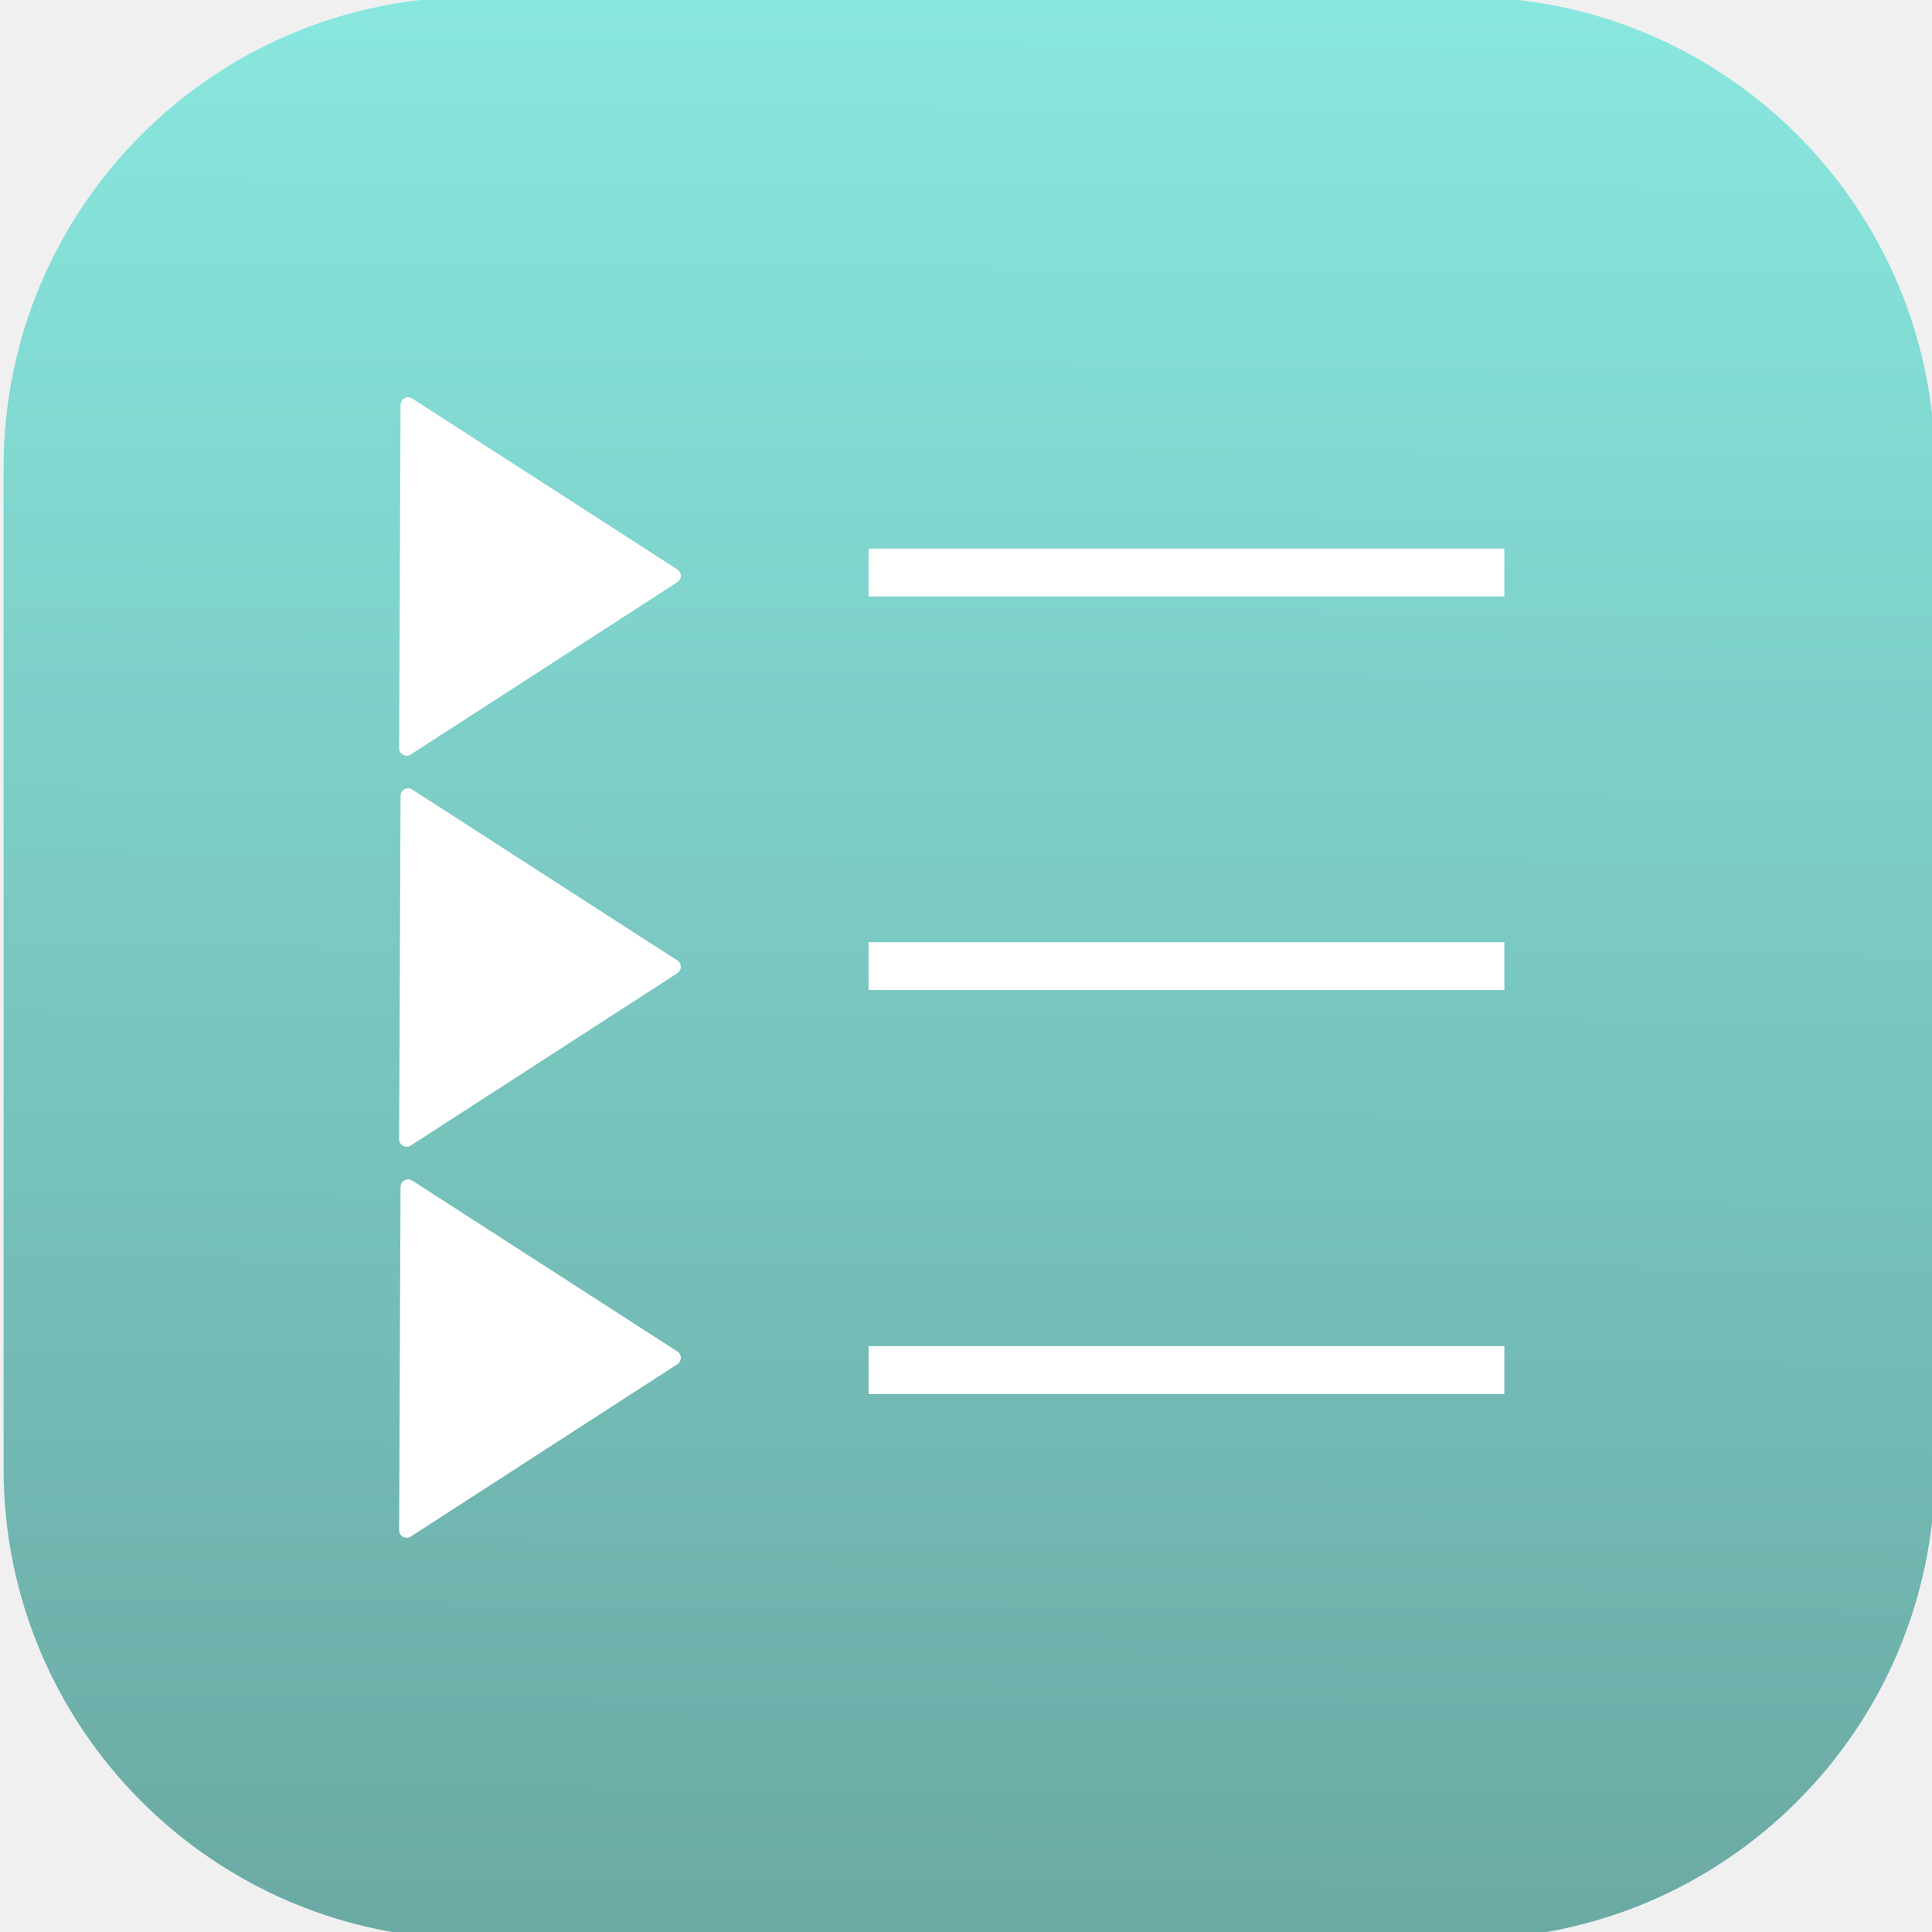
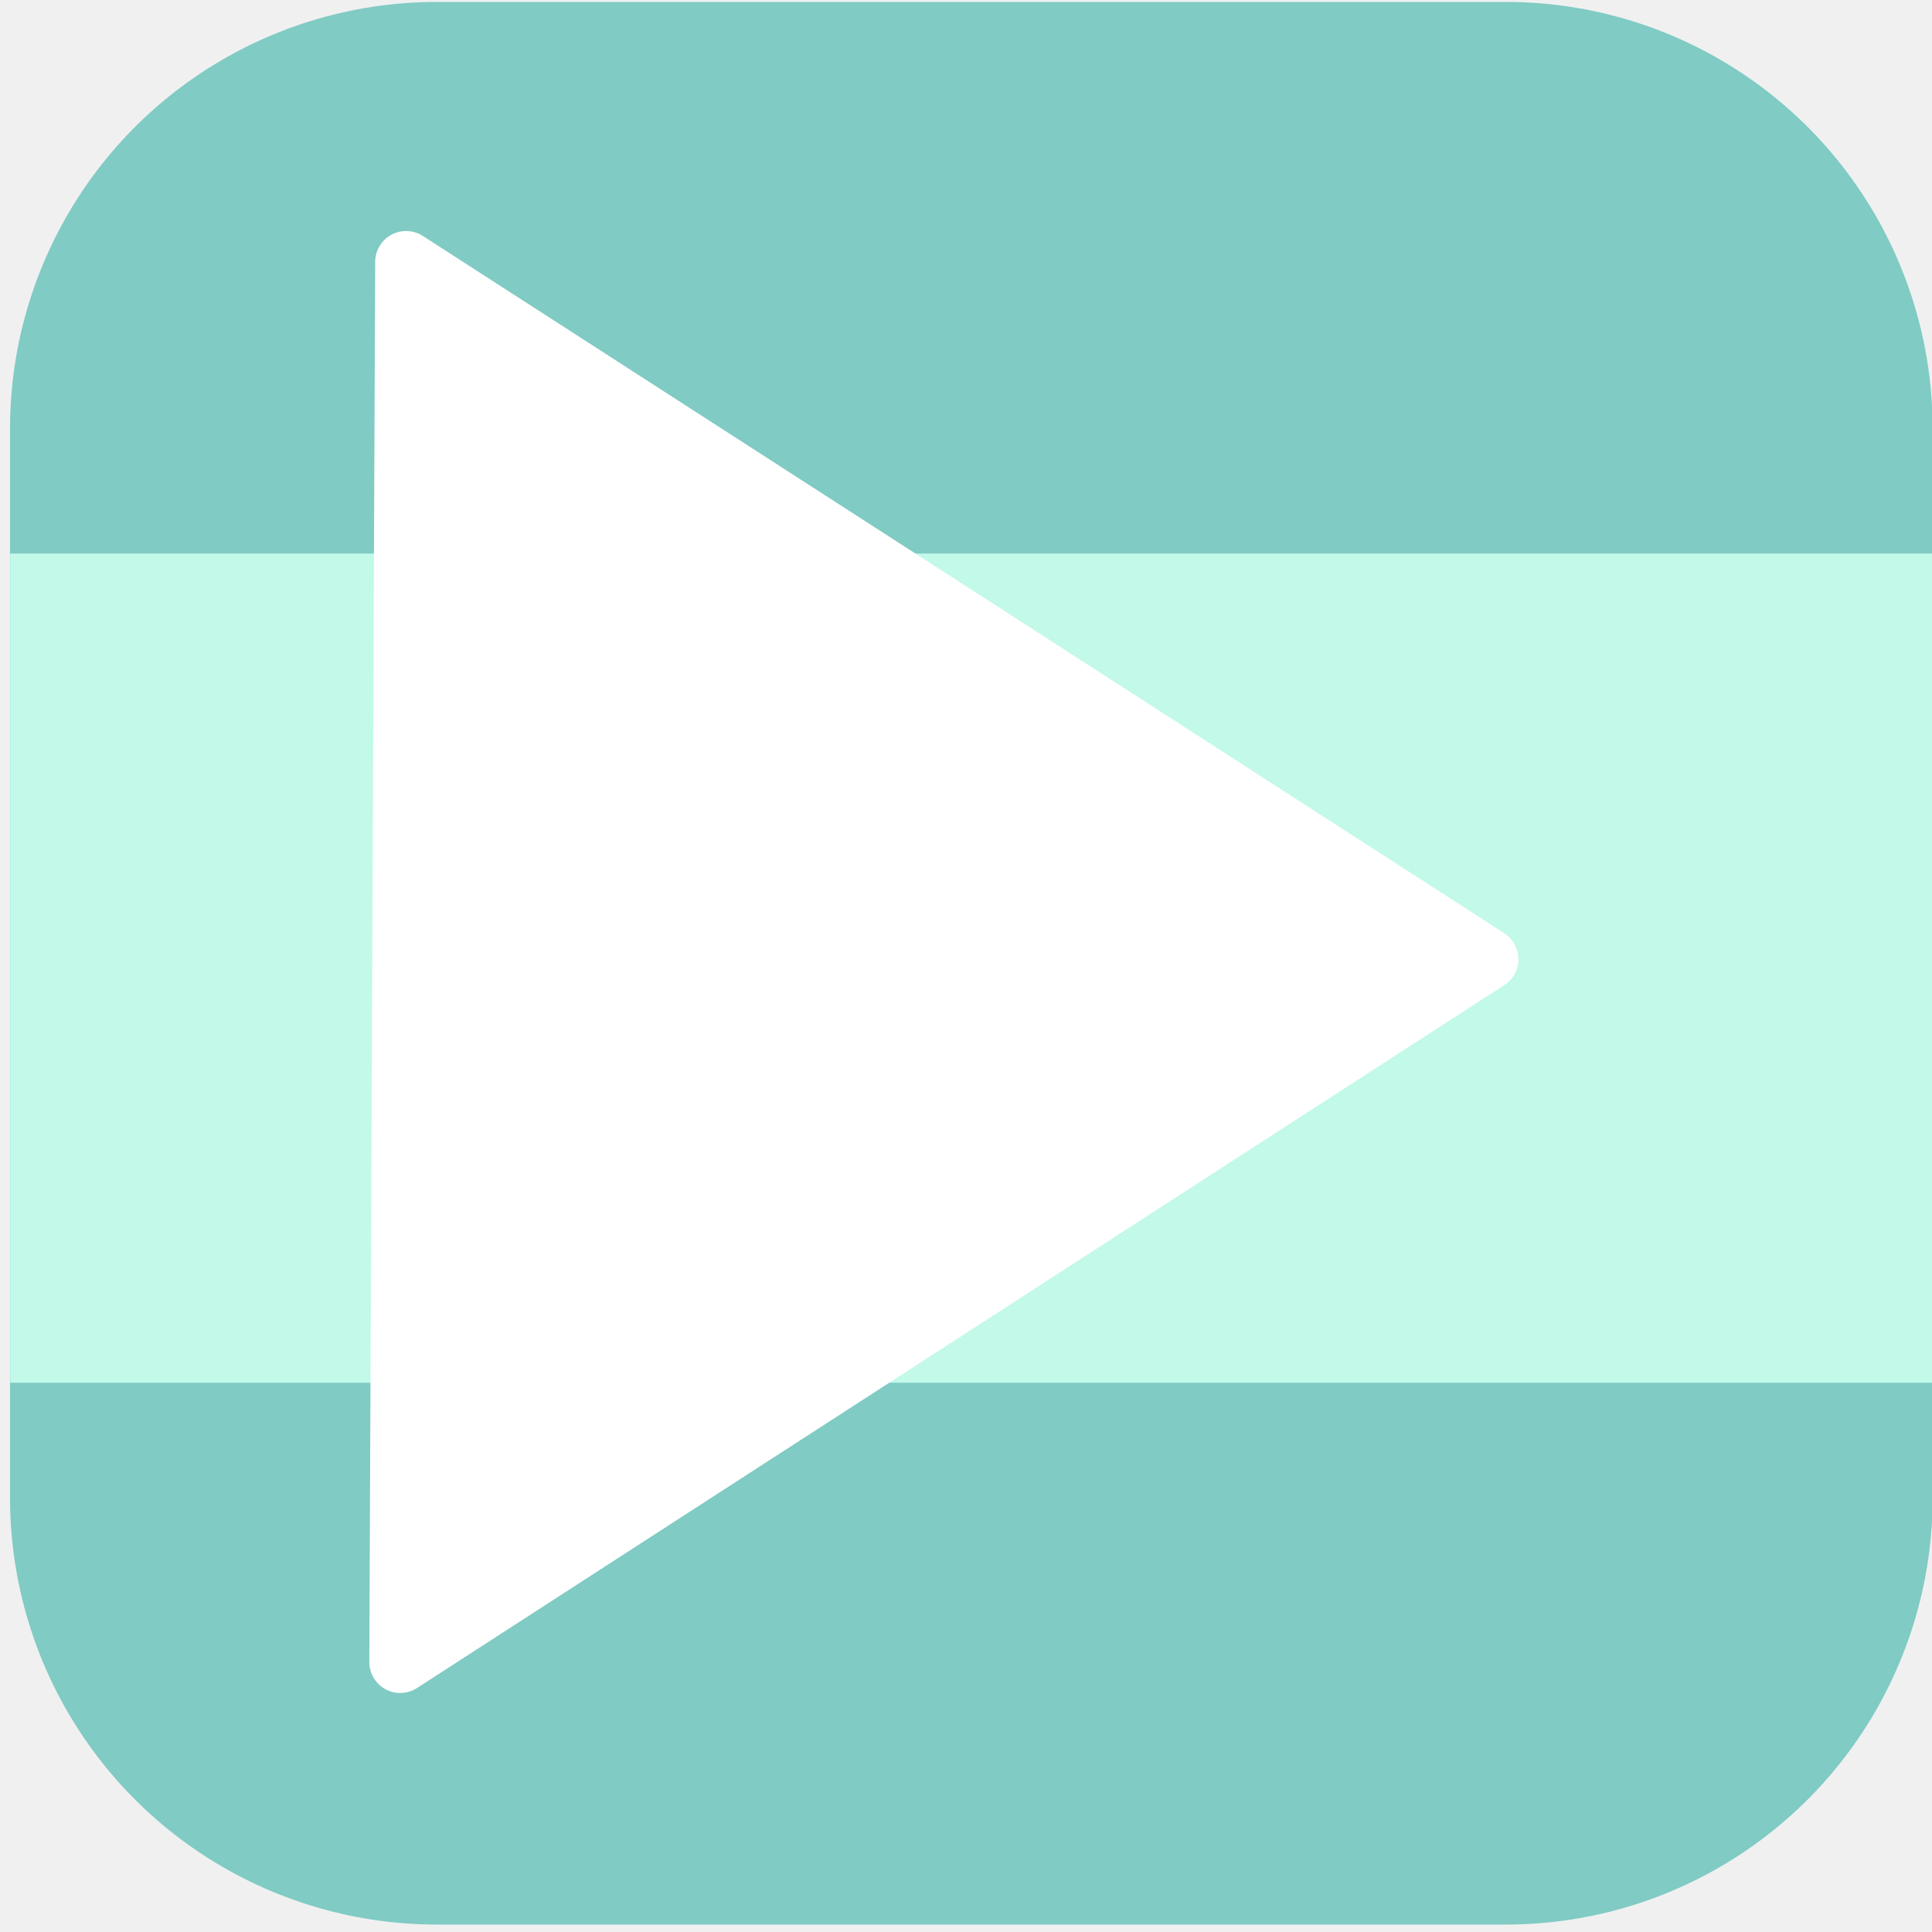
- <svg xmlns="http://www.w3.org/2000/svg" xmlns:ns1="http://www.openswatchbook.org/uri/2009/osb" xmlns:xlink="http://www.w3.org/1999/xlink" id="svg58" height="335" width="335" viewBox="0 0 335 335" preserveAspectRatio="xMidYMid meet" version="1.1">
+ <svg xmlns="http://www.w3.org/2000/svg" xmlns:ns1="http://www.openswatchbook.org/uri/2009/osb" id="svg58" height="335" width="335" viewBox="0 0 335 335" preserveAspectRatio="xMidYMid meet" version="1.1">
  <defs id="defs40">
-     <linearGradient id="linearGradient956">
-       <stop id="stop952" offset="0" style="stop-color:#88e7de;stop-opacity:1" />
-       <stop id="stop954" offset="1" style="stop-color:#6ba9a4;stop-opacity:1" />
-     </linearGradient>
    <linearGradient ns1:paint="solid" id="linearGradient859">
      <stop id="stop857" offset="0" style="stop-color:#4e0000;stop-opacity:1;" />
    </linearGradient>
-     <linearGradient gradientUnits="userSpaceOnUse" y2="335.132" x2="176.192" y1="0.139" x1="178.045" id="linearGradient958" xlink:href="#linearGradient956" />
  </defs>
-   <g id="layer6">
-     <rect ry="81.564" y="-0.524" x="0.618" height="336.759" width="334.906" id="rect899" style="opacity:1;fill:url(#linearGradient958);fill-opacity:1;stroke:none" />
+   <g id="layer4">
+     <rect y="74.335" x="75.737" height="185.375" width="185.375" id="rect4848" style="fill:#80cbc4;fill-opacity:1;stroke:#80cbc4;stroke-width:148;stroke-linecap:butt;stroke-linejoin:round;stroke-miterlimit:4;stroke-dasharray:none;stroke-opacity:1;paint-order:normal" />
  </g>
-   <g id="layer4">
-     <rect style="fill:#ffffff;fill-opacity:1;stroke-width:0.946" y="95.127" x="150.608" height="8.302" width="110.237" id="rect17" />
-     <rect style="fill:#ffffff;fill-opacity:1;stroke-width:0.946" y="163.363" x="150.608" height="8.302" width="110.237" id="rect17-9" />
-     <rect style="fill:#ffffff;fill-opacity:1;stroke-width:0.946" y="233.415" x="150.608" height="8.302" width="110.237" id="rect17-9-4" />
+   <g transform="translate(0,55)" id="layer1">
+     <rect y="40.983" x="1.766" height="143.782" width="333.375" id="rect4854" style="fill:#c2f9e9;fill-opacity:1;stroke:none;stroke-width:10.357;stroke-linejoin:miter;stroke-miterlimit:4;stroke-dasharray:none;stroke-opacity:1;paint-order:normal" />
  </g>
-   <g transform="translate(0,55)" id="layer1" />
  <g transform="translate(0,55)" id="layer3">
-     <path id="path4852" d="M 70.768,83.006 70.518,142.523 116.736,112.644 Z" style="fill:#ffffff;fill-opacity:1;stroke:#ffffff;stroke-width:2.627;stroke-linecap:butt;stroke-linejoin:round;stroke-miterlimit:4;stroke-dasharray:none;stroke-opacity:1" />
-     <path id="path4852-3" d="M 70.768,15.205 70.518,74.722 116.736,44.843 Z" style="fill:#ffffff;fill-opacity:1;stroke:#ffffff;stroke-width:2.627;stroke-linecap:butt;stroke-linejoin:round;stroke-miterlimit:4;stroke-dasharray:none;stroke-opacity:1" />
-     <path id="path4852-3-6" d="M 70.768,150.807 70.518,210.324 116.736,180.445 Z" style="fill:#ffffff;fill-opacity:1;stroke:#ffffff;stroke-width:2.627;stroke-linecap:butt;stroke-linejoin:round;stroke-miterlimit:4;stroke-dasharray:none;stroke-opacity:1" />
+     <path id="path4852" d="M 70.414,-9.584 69.396,233.198 257.928,111.314 Z" style="fill:#ffffff;fill-opacity:1;stroke:#ffffff;stroke-width:10.715;stroke-linecap:butt;stroke-linejoin:round;stroke-miterlimit:4;stroke-dasharray:none;stroke-opacity:1" />
  </g>
  <g transform="translate(0,55)" id="layer2" />
</svg>
